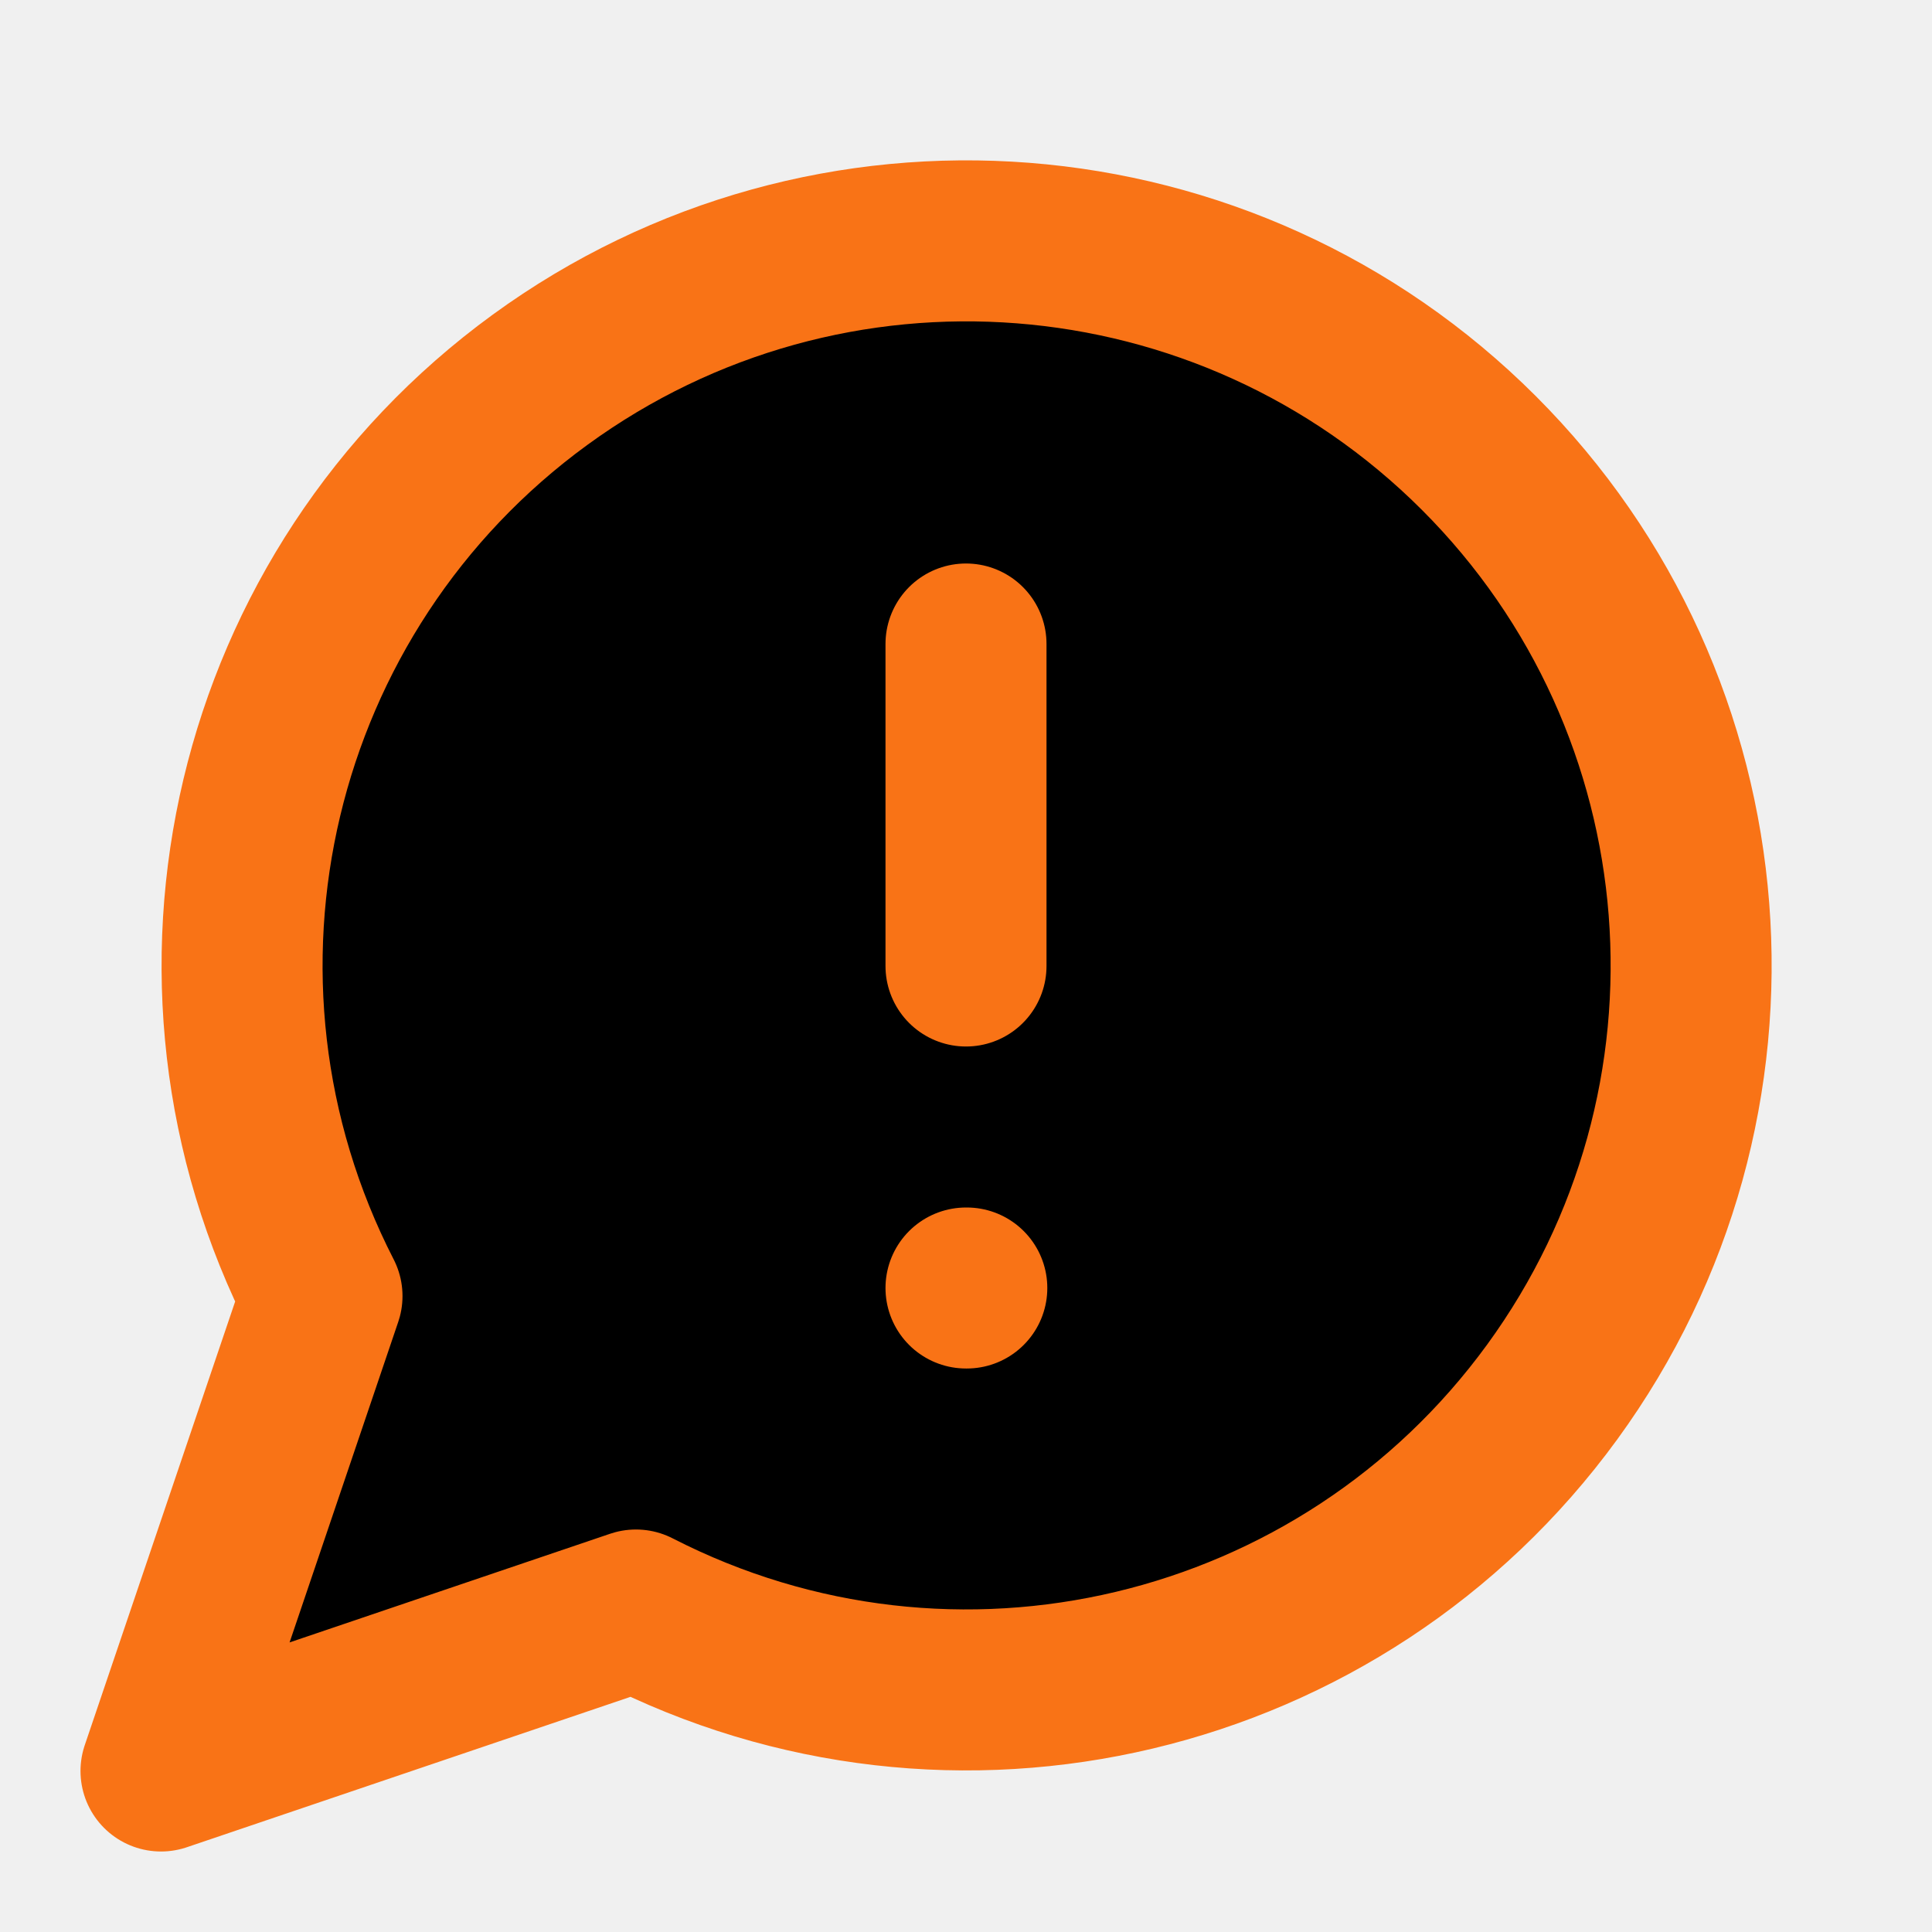
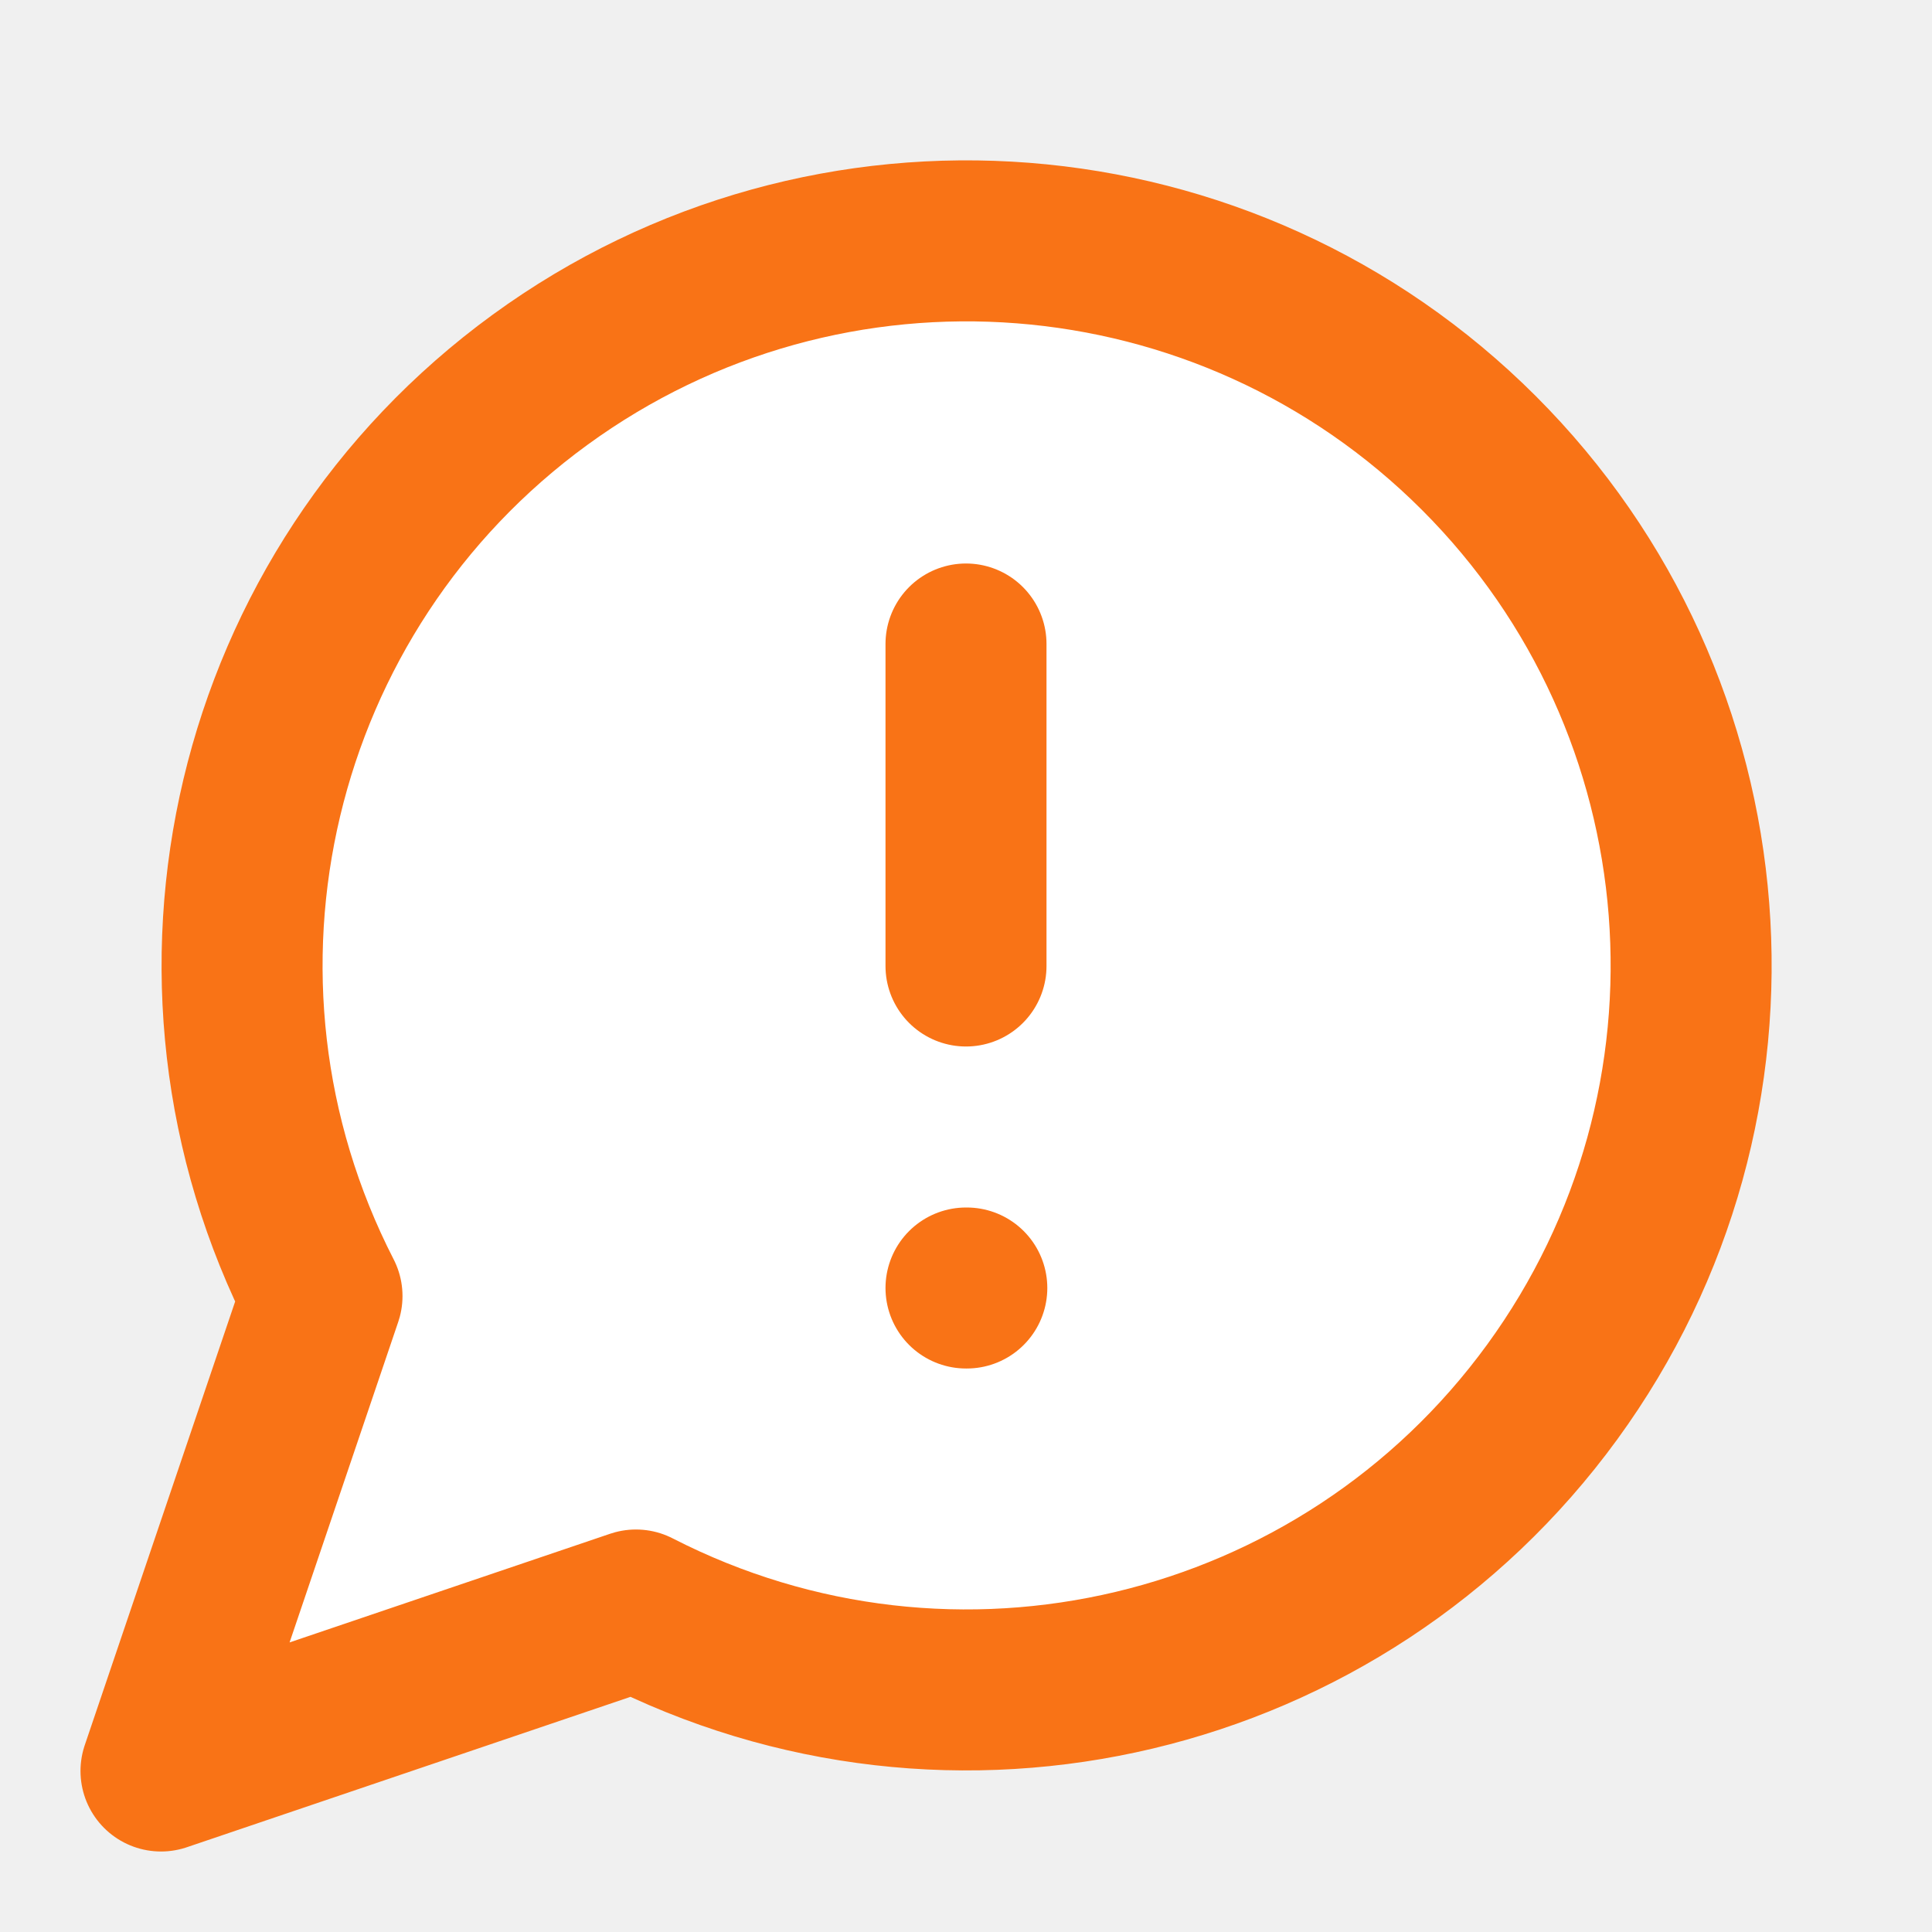
- <svg xmlns="http://www.w3.org/2000/svg" width="48" height="48" viewBox="0 0 24 24" fill="#000000" stroke="#f97316" stroke-width="2" stroke-linecap="round" stroke-linejoin="round" class="lucide lucide-message-circle-warning">
+ <svg xmlns="http://www.w3.org/2000/svg" width="48" height="48" viewBox="0 0 24 24" fill="#FFFFFF" stroke="#f97316" stroke-width="2" stroke-linecap="round" stroke-linejoin="round" class="lucide lucide-message-circle-warning">
  <path d="M7.9 20A9 9 0 1 0 4 16.1L2 22Z" />
  <path d="M12 8v4" />
  <path d="M12 16h.01" />
</svg>
